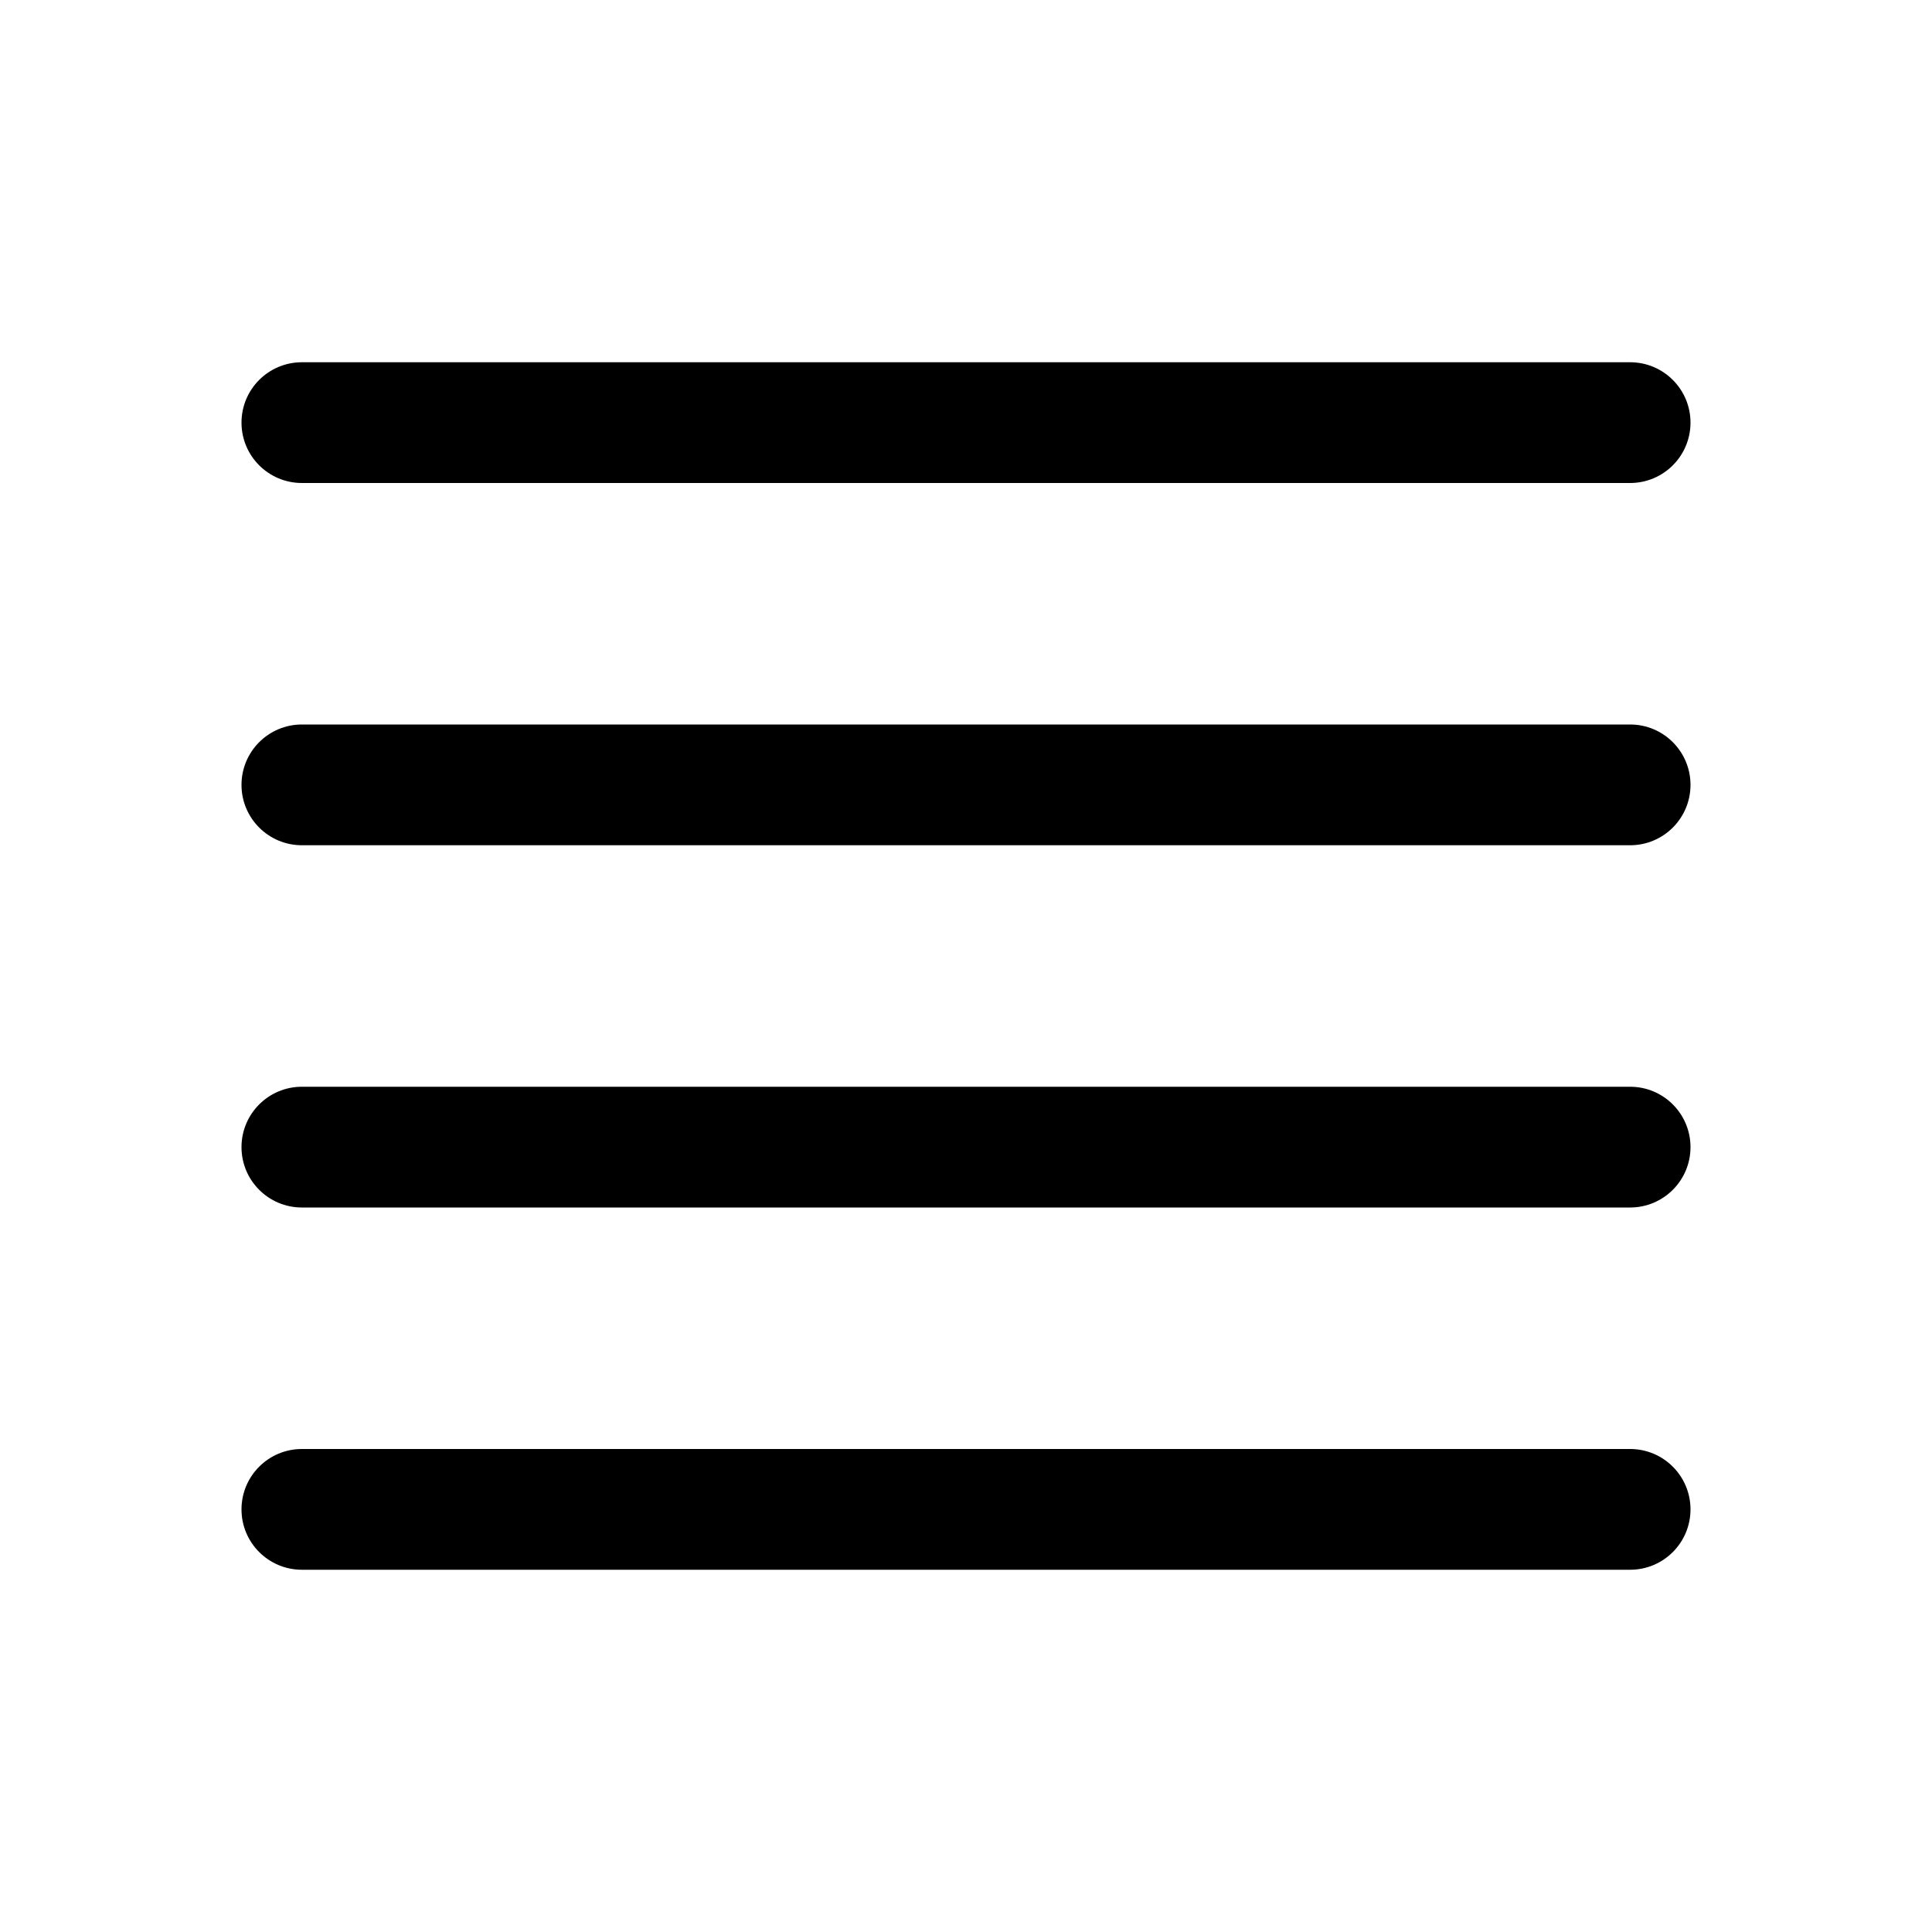
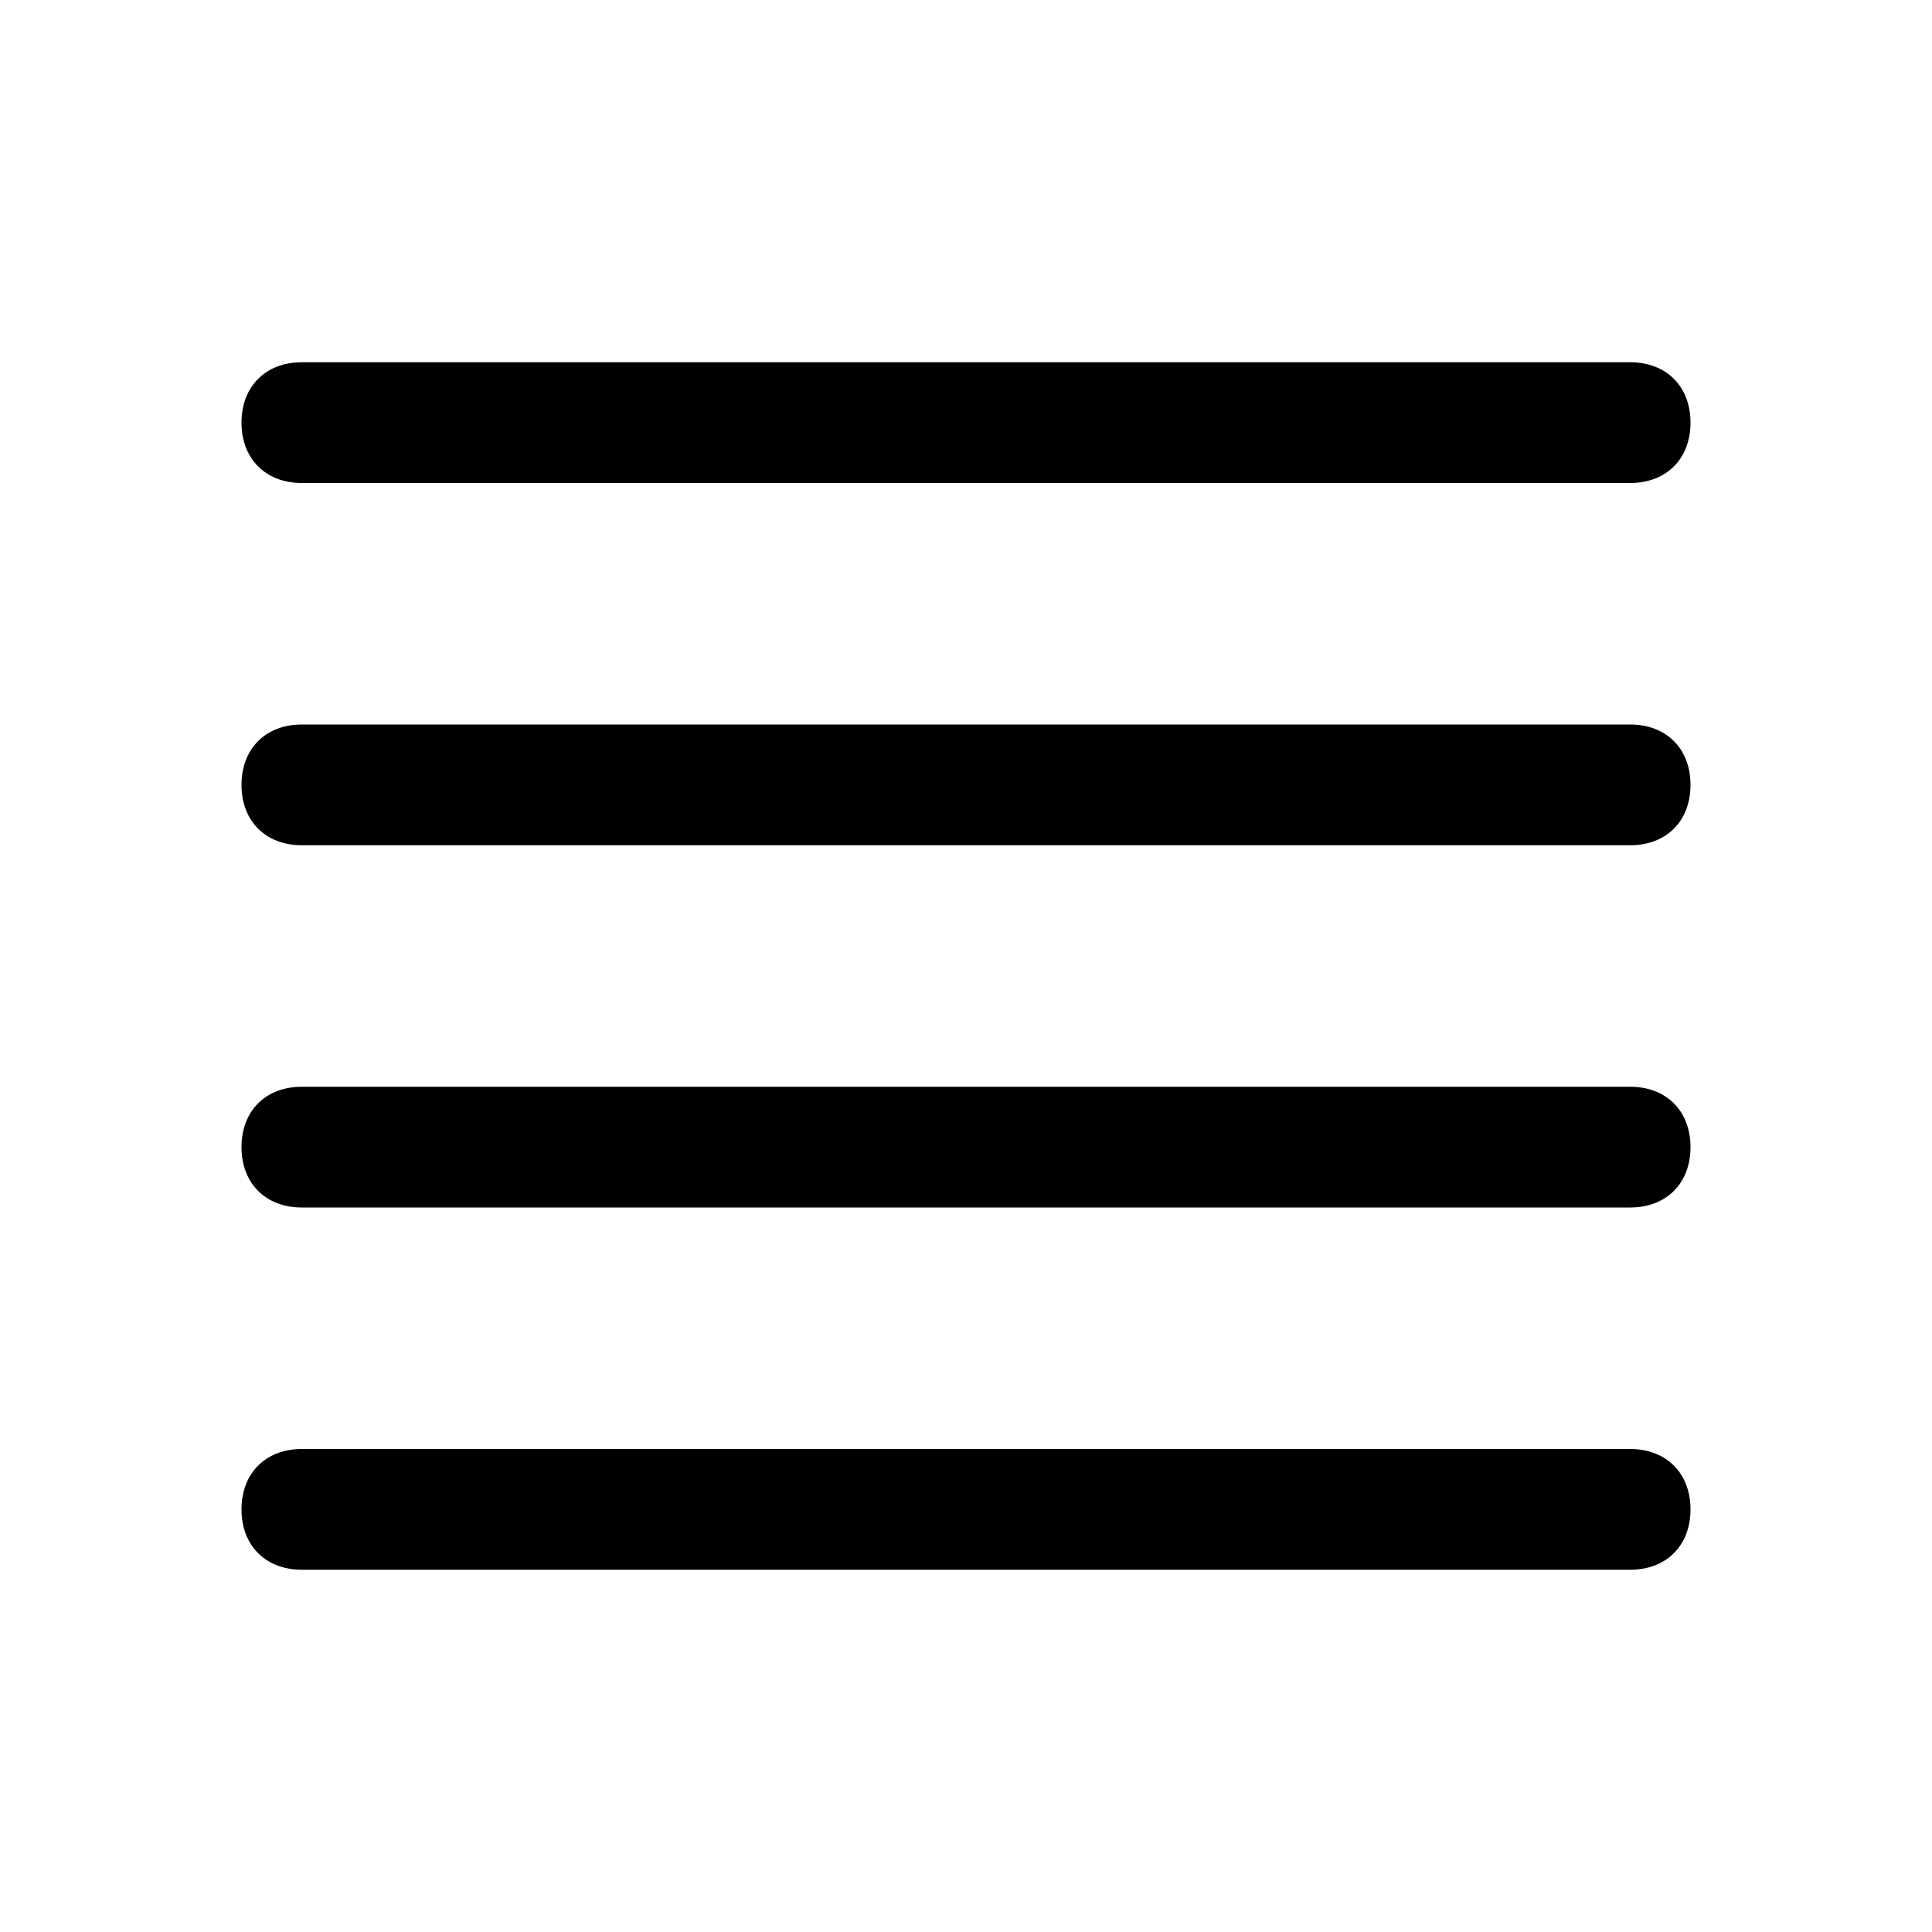
- <svg xmlns="http://www.w3.org/2000/svg" width="16" height="16" fill="currentColor" class="bi bi-justify" viewBox="0 0 16 16">
-   <path fill-rule="evenodd" d="M2 12.5a.5.5 0 0 1 .5-.5h11a.5.5 0 0 1 0 1h-11a.5.5 0 0 1-.5-.5zm0-3a.5.5 0 0 1 .5-.5h11a.5.5 0 0 1 0 1h-11a.5.5 0 0 1-.5-.5zm0-3a.5.5 0 0 1 .5-.5h11a.5.5 0 0 1 0 1h-11a.5.5 0 0 1-.5-.5zm0-3a.5.5 0 0 1 .5-.5h11a.5.5 0 0 1 0 1h-11a.5.5 0 0 1-.5-.5z" />
+ <svg xmlns="http://www.w3.org/2000/svg" version="1.1" id="Capa_1" x="0px" y="0px" viewBox="0 0 16 16" style="enable-background:new 0 0 16 16;" xml:space="preserve">
+   <path d="M2,12.5C2,12.2,2.2,12,2.5,12h11c0.3,0,0.5,0.2,0.5,0.5S13.8,13,13.5,13h-11C2.2,13,2,12.8,2,12.5z M2,9.5  C2,9.2,2.2,9,2.5,9h11C13.8,9,14,9.2,14,9.5S13.8,10,13.5,10h-11C2.2,10,2,9.8,2,9.5z M2,6.5C2,6.2,2.2,6,2.5,6h11  C13.8,6,14,6.2,14,6.5S13.8,7,13.5,7h-11C2.2,7,2,6.8,2,6.5z M2,3.5C2,3.2,2.2,3,2.5,3h11C13.8,3,14,3.2,14,3.5S13.8,4,13.5,4h-11  C2.2,4,2,3.8,2,3.5z" />
</svg>
